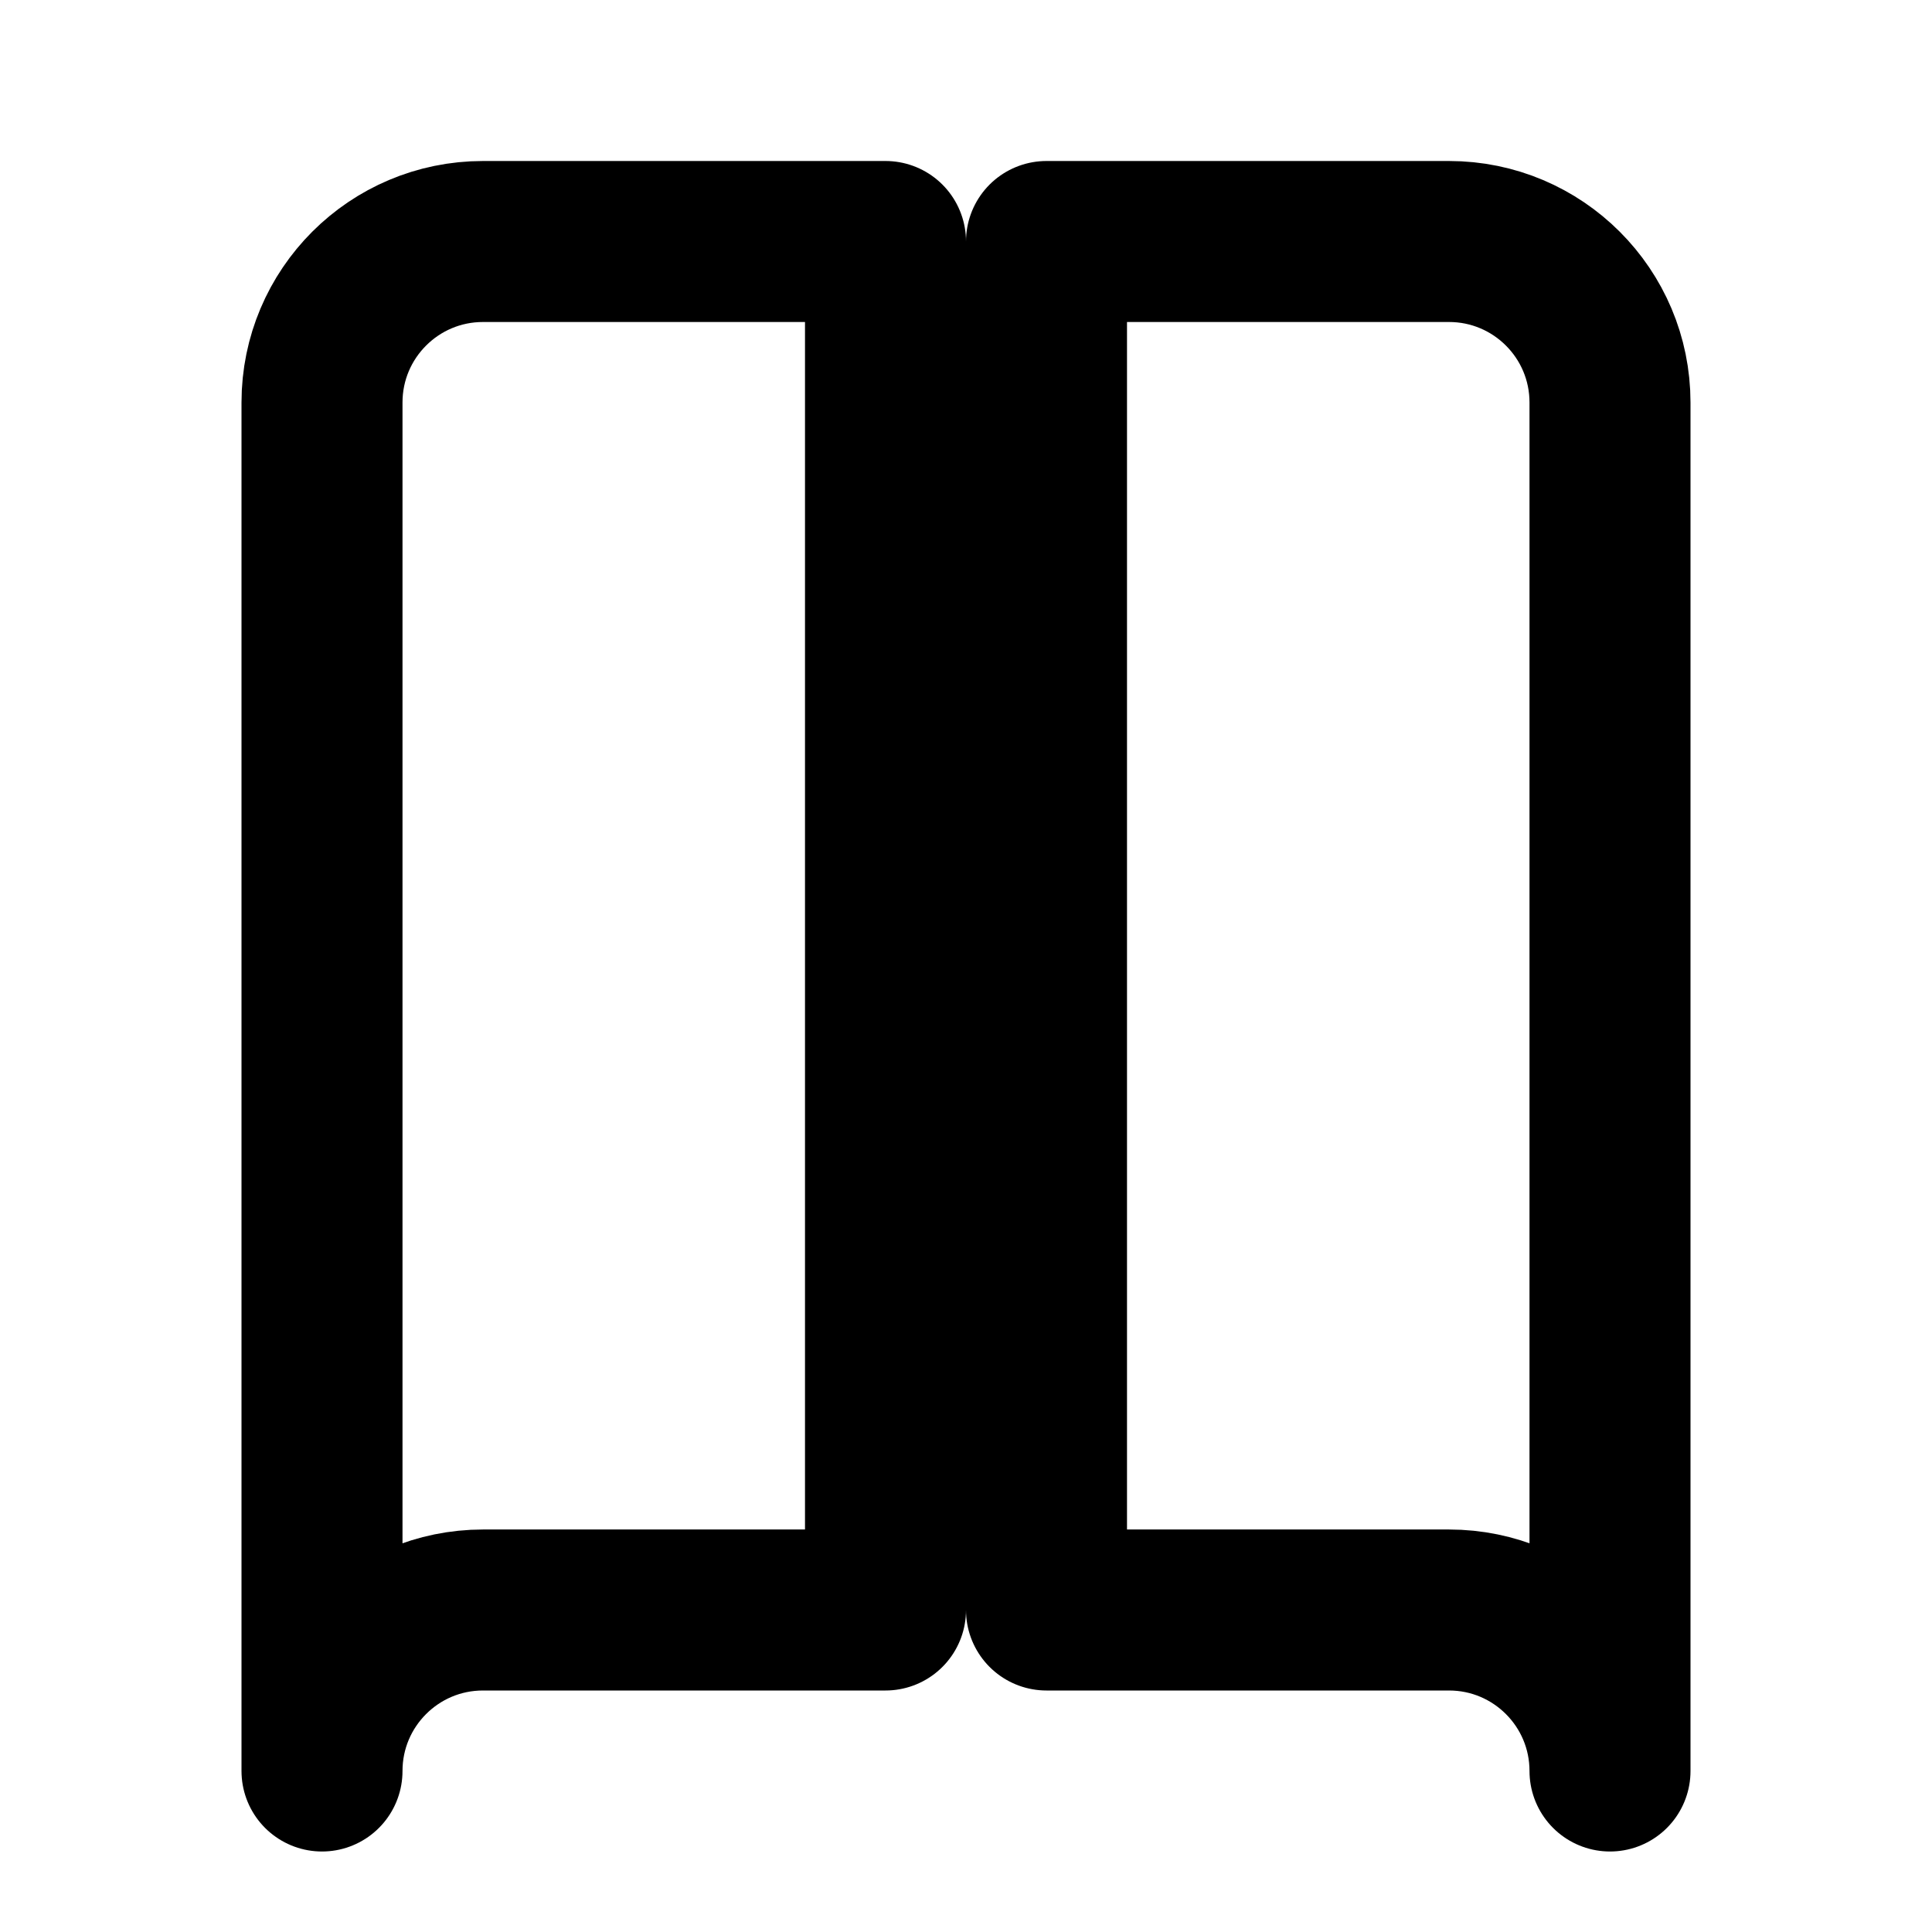
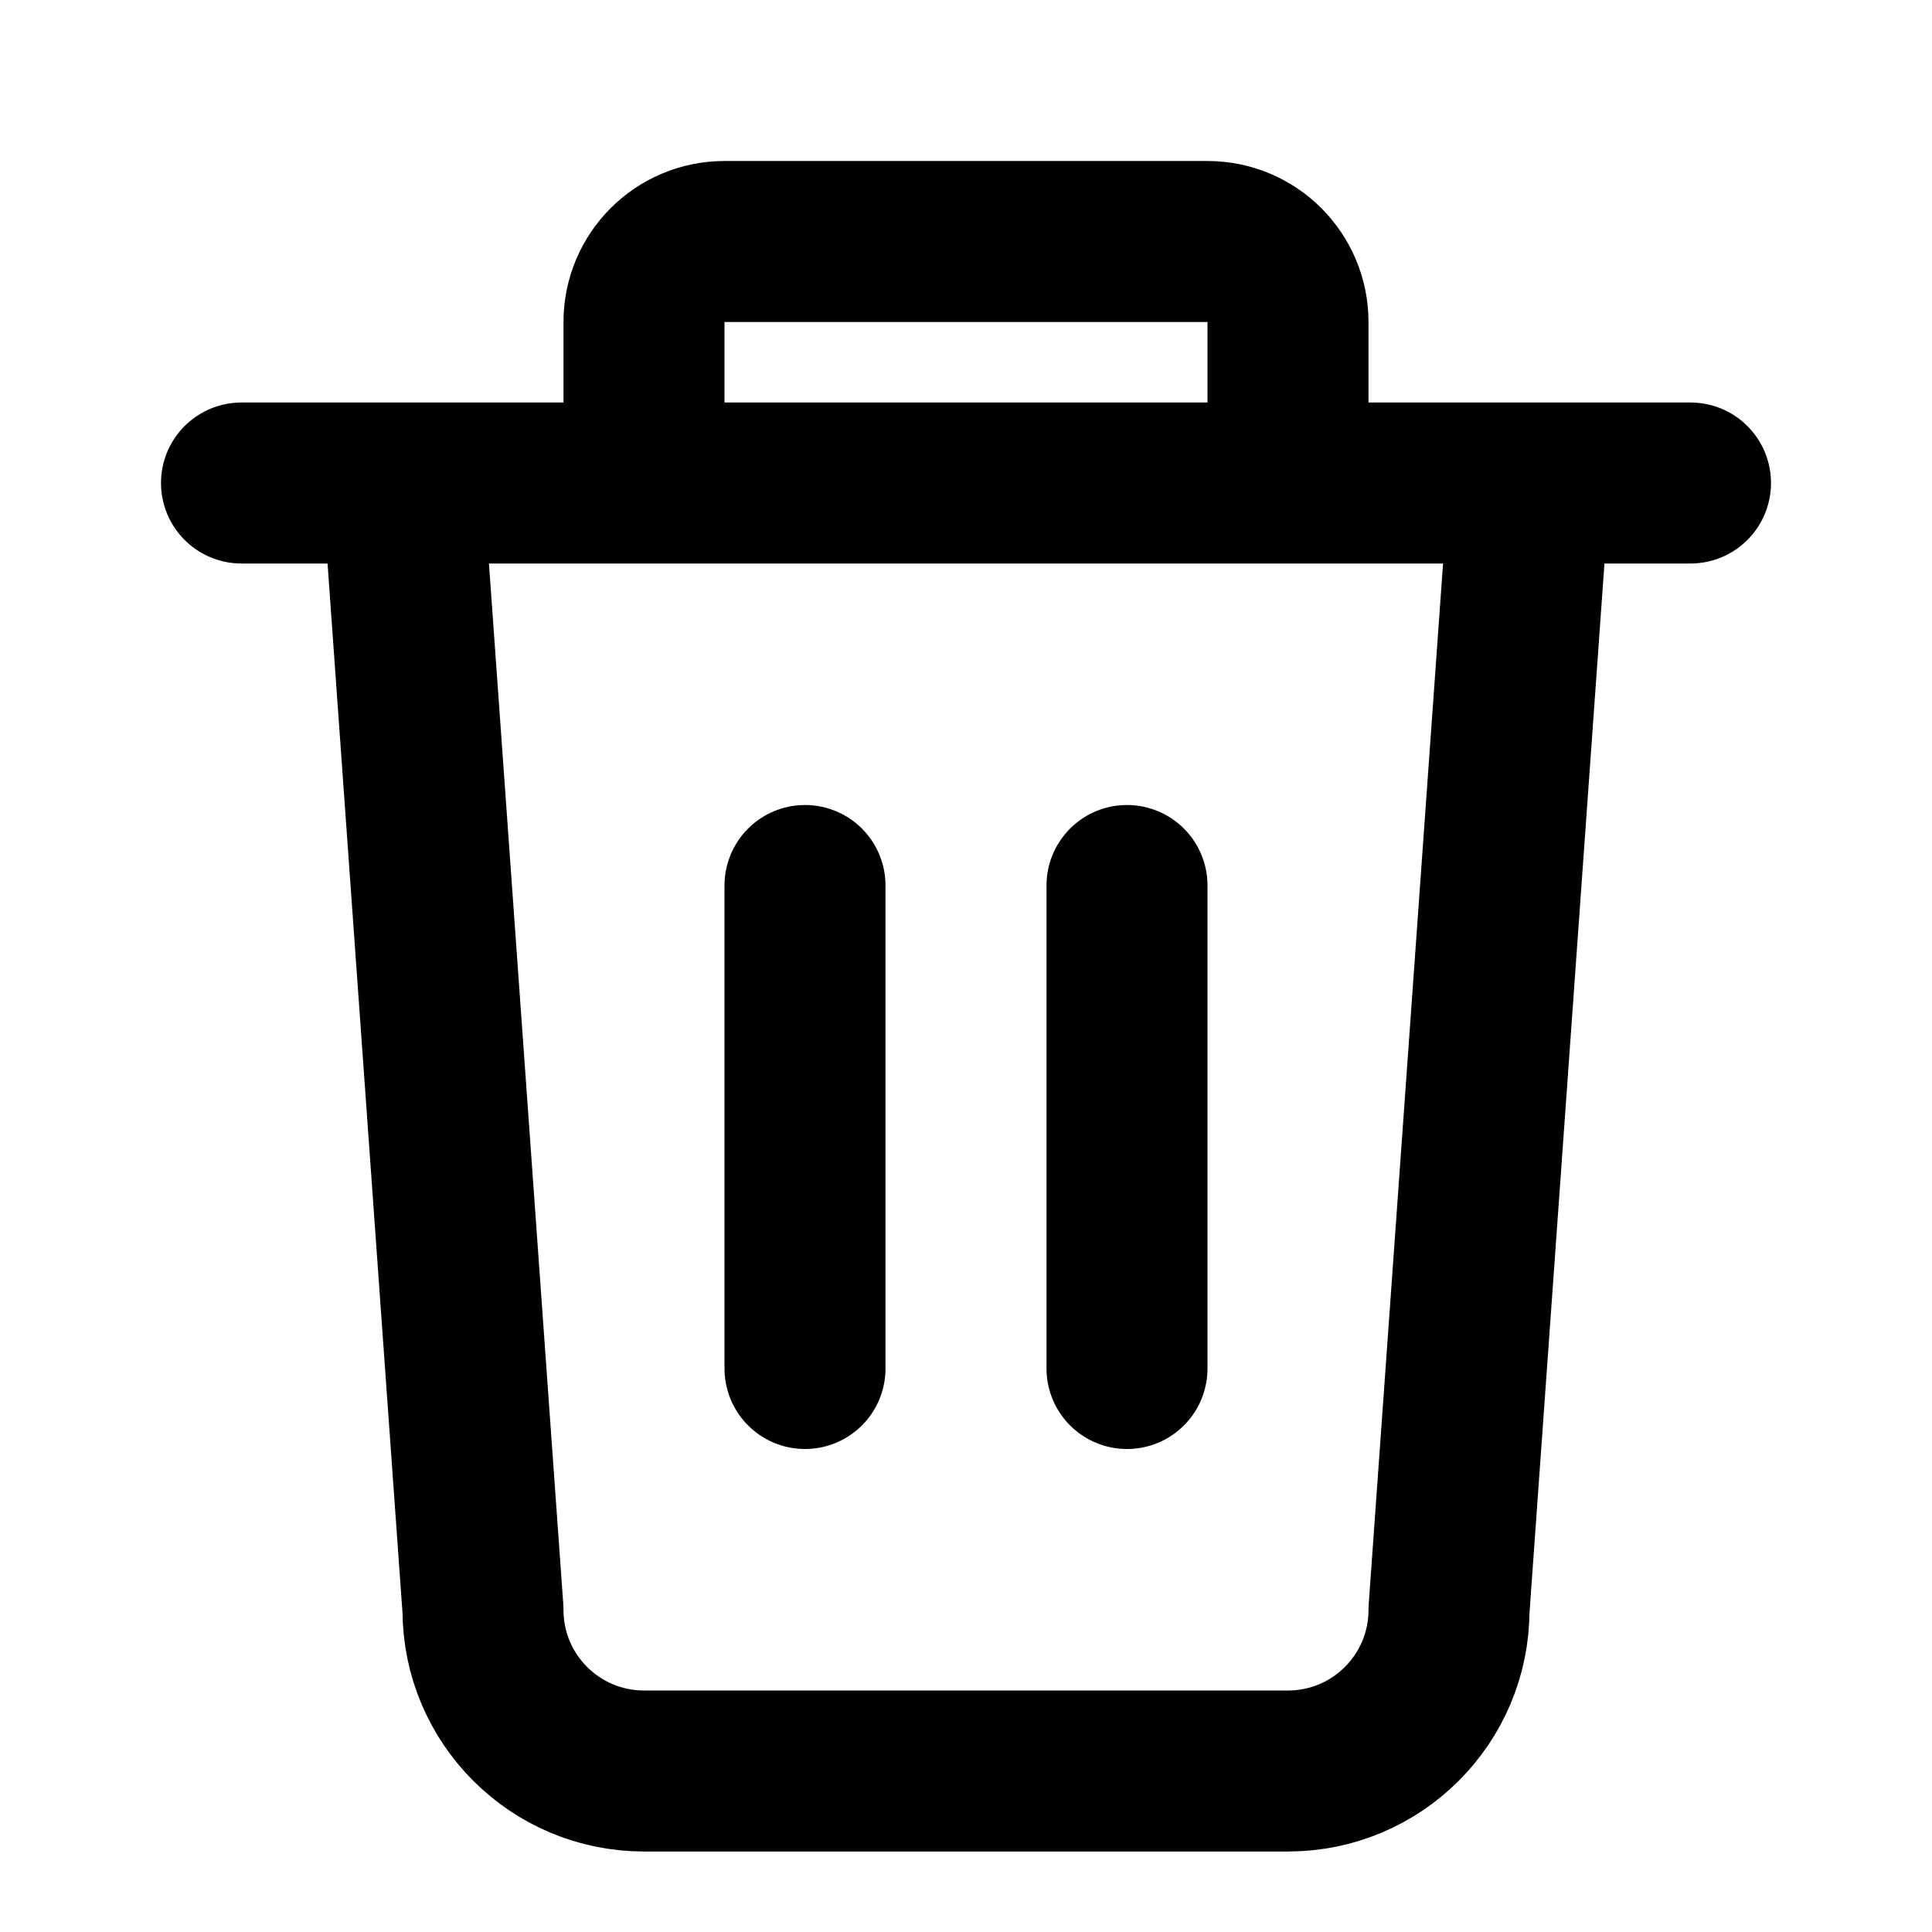
<svg xmlns="http://www.w3.org/2000/svg" viewBox="0 0 24 24" fill="none" stroke="currentColor" stroke-width="2" stroke-linecap="round" stroke-linejoin="round">
-   <path d="M4 5a2 2 0 0 1 2-2h5v17H6a2 2 0 0 0-2 2zM20 5a2 2 0 0 0-2-2h-5v17h5a2 2 0 0 1 2 2z" />
+   <path d="M3 6h18M8 6V4a1 1 0 0 1 1-1h6a1 1 0 0 1 1 1v2M19 6l-1 14a2 2 0 0 1-2 2H8a2 2 0 0 1-2-2L5 6M10 11v6M14 11v6" />
</svg>
